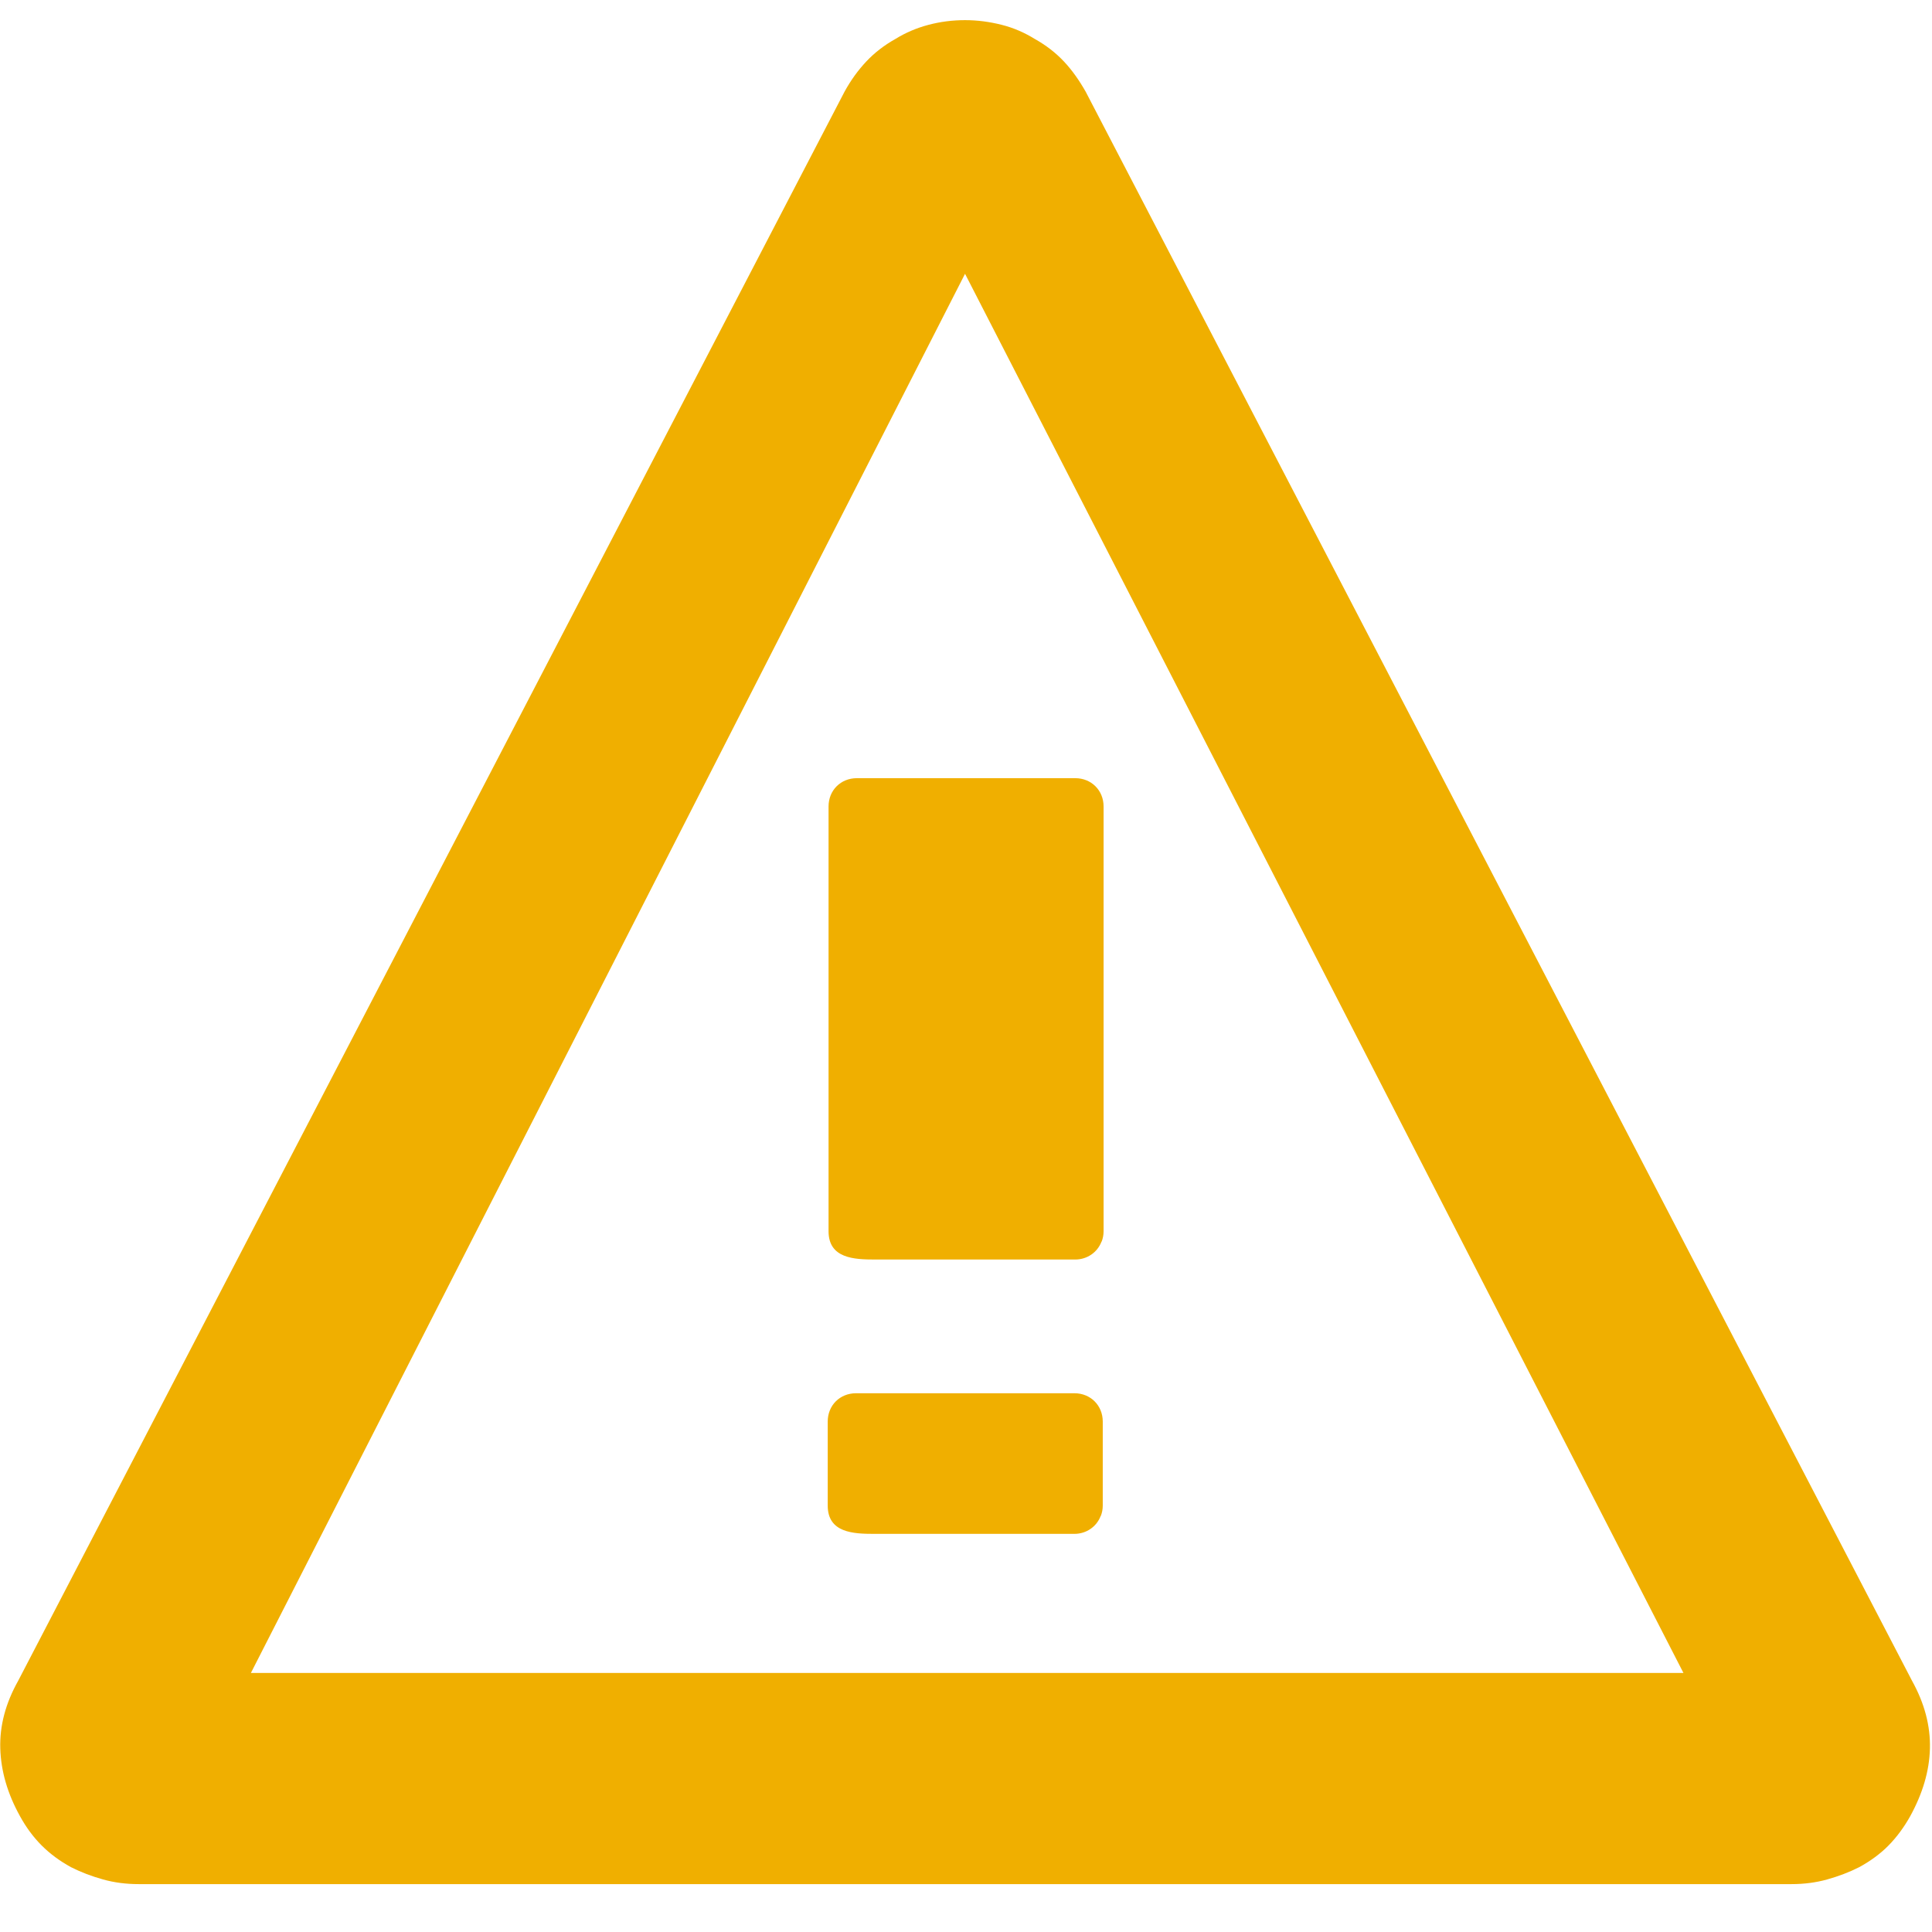
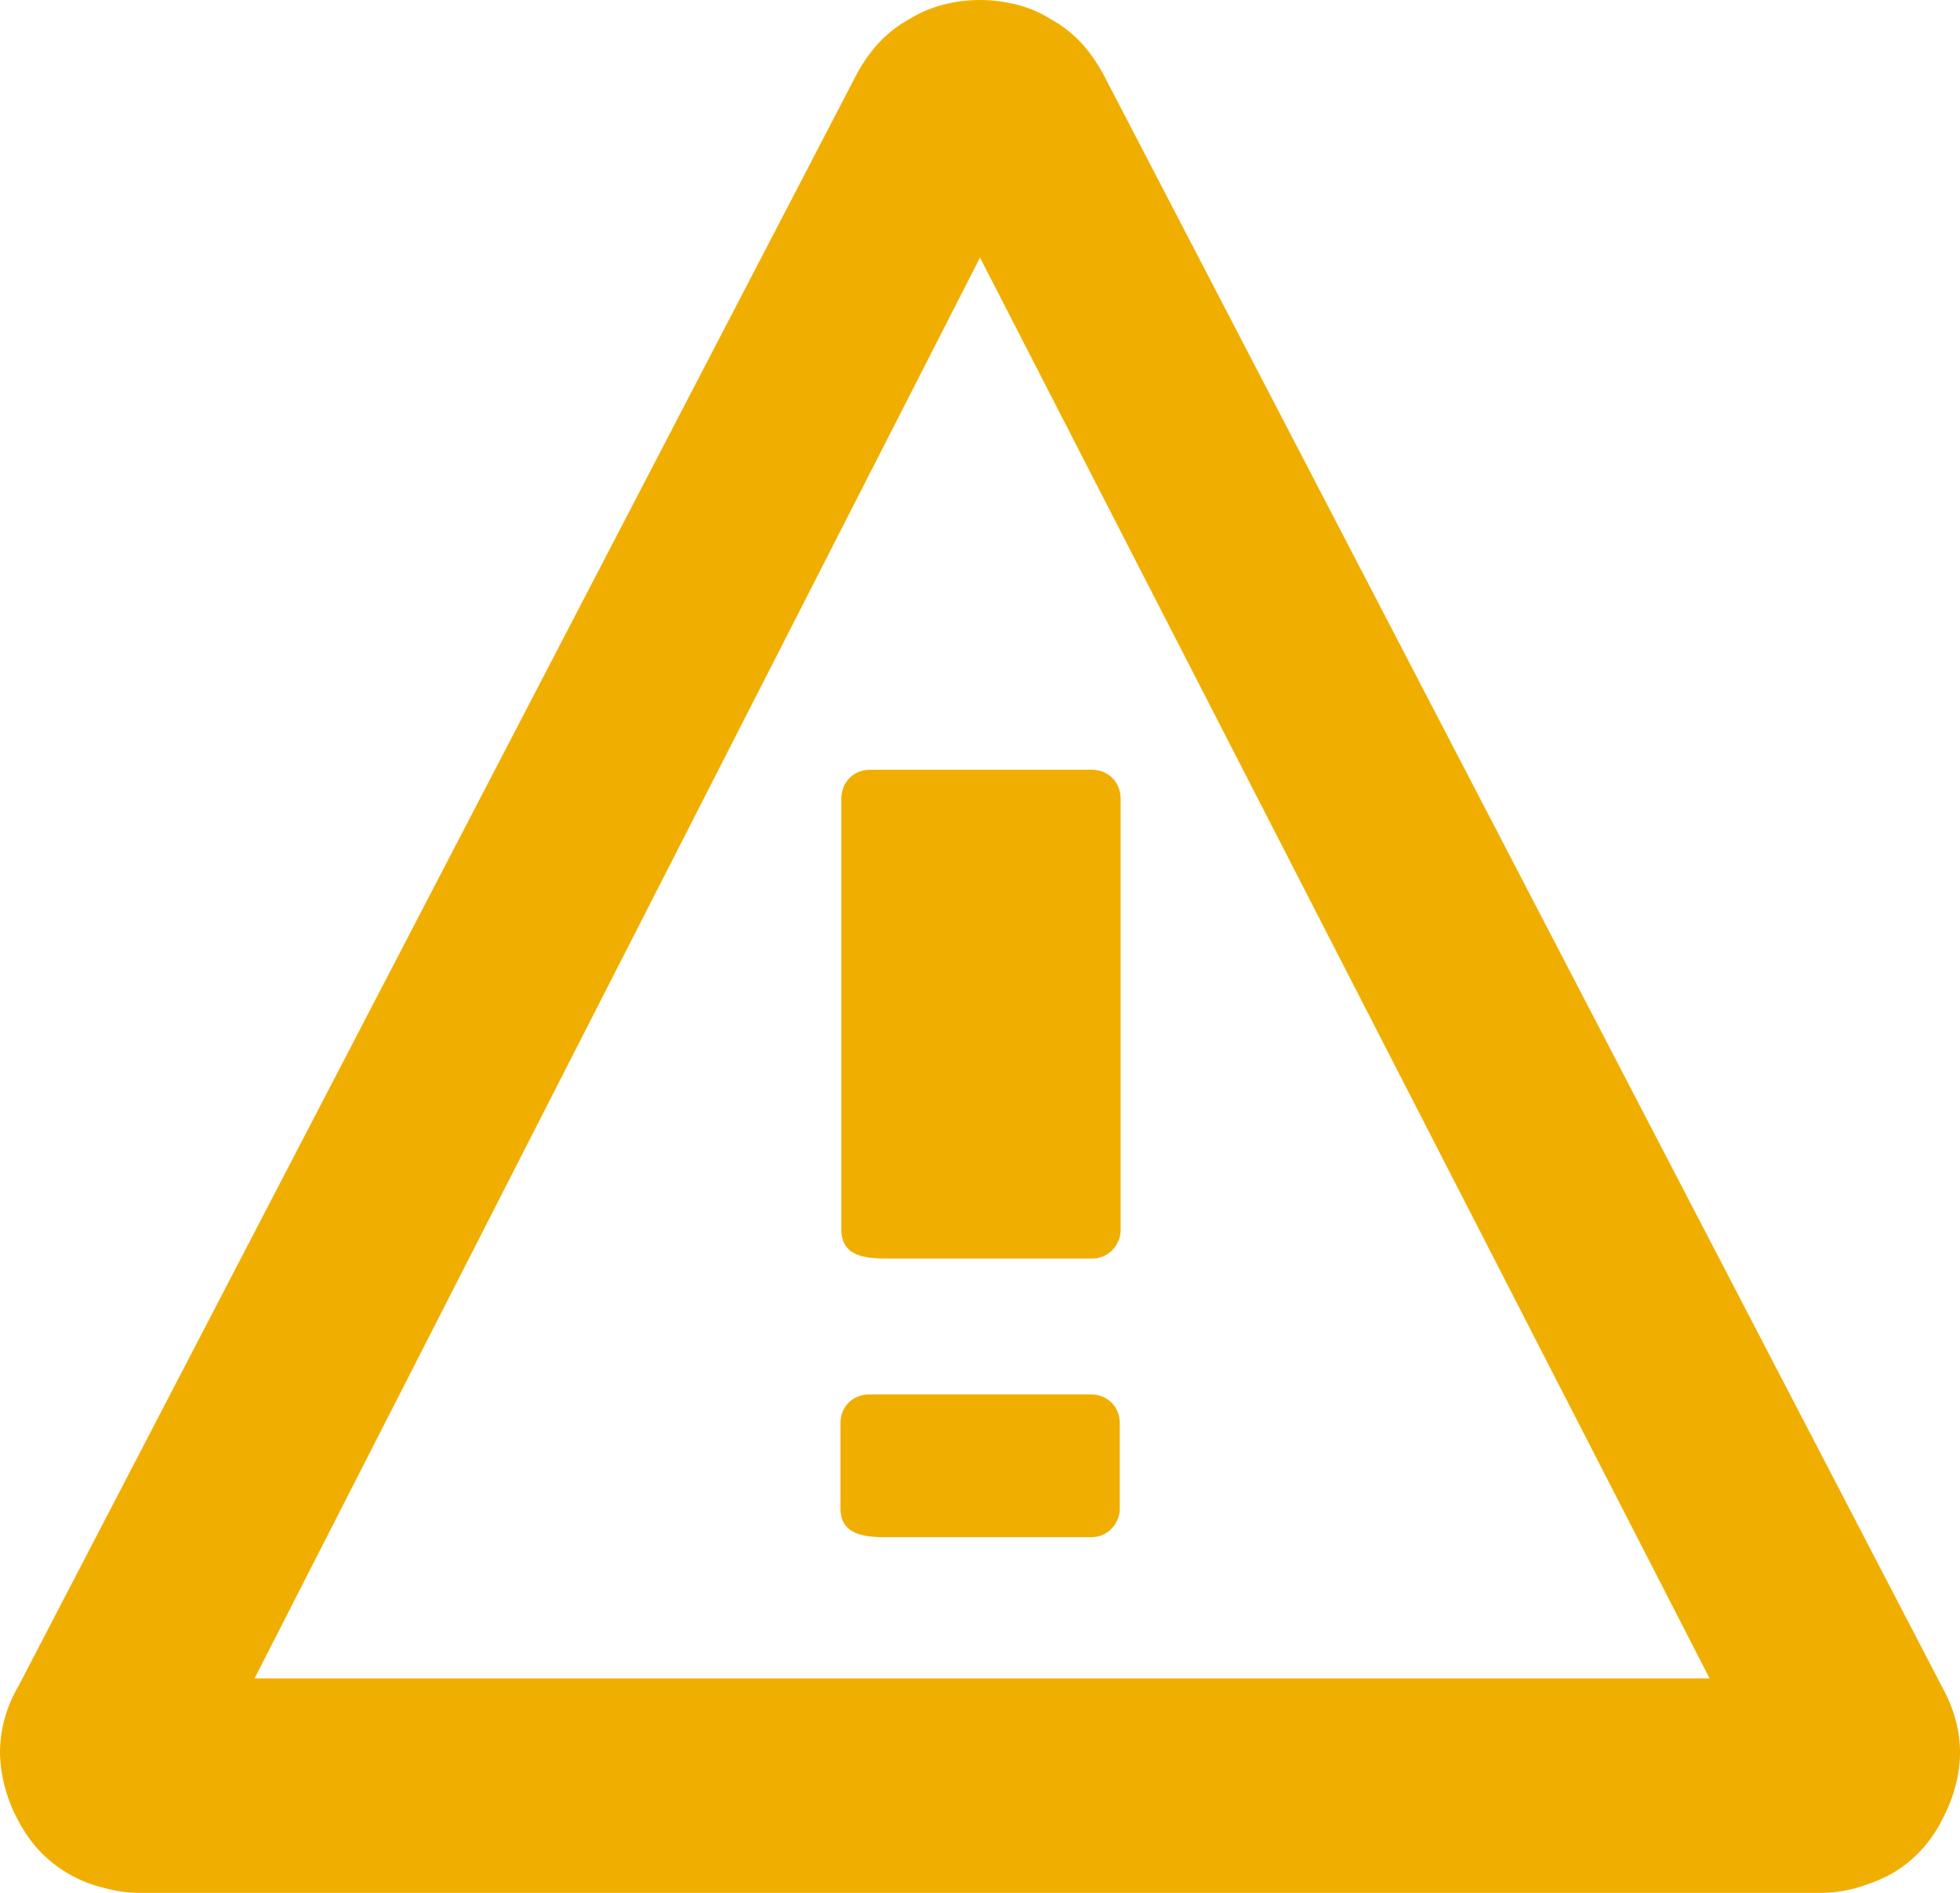
- <svg xmlns="http://www.w3.org/2000/svg" aria-hidden="true" viewBox="0 64 1024 1024" fill="currentColor" style="vertical-align:-.375em">
-   <path d="M511.488 74.679c6.656 0 13.093.878 19.456 2.487s12.142 4.169 17.481 7.461c5.998 3.365 11.118 7.314 15.506 11.995s8.119 10.021 11.483 15.945l437.979 842.24c6.656 11.995 9.801 23.918 9.509 35.913s-3.877 23.918-10.459 35.913c-3.365 5.998-7.168 11.118-11.483 15.506s-9.509 8.192-15.506 11.483c-5.339 2.706-10.971 4.827-16.969 6.51s-12.288 2.487-18.944 2.487H73.509c-6.656 0-12.946-.805-18.944-2.487s-11.63-3.803-16.969-6.51c-5.998-3.291-11.118-7.095-15.506-11.483s-8.192-9.509-11.483-15.506C3.951 1014.638.513 1002.715.148 990.72s2.779-23.918 9.509-35.913l437.979-842.24c3.291-5.998 7.095-11.264 11.483-15.945s9.509-8.631 15.506-11.995c5.339-3.291 11.118-5.778 17.481-7.461s12.8-2.487 19.456-2.487zM132.974 950.711H892.27L511.488 209.116 132.974 950.711zm450.413-83.237c-2.121 5.632-7.534 9.509-13.97 9.509h-106.13c-11.045 0-24.576-.585-24.576-14.994v-44.544c0-8.558 6.437-14.994 14.994-14.994H569.49c8.485 0 14.994 6.437 14.994 14.994v44.544c0 1.975-.366 3.803-1.024 5.486zm.439-145.408c-2.121 5.632-7.534 9.509-13.97 9.509h-106.13c-11.045 0-24.576-.585-24.576-14.994V491.447c0-8.558 6.437-14.994 14.994-14.994h115.785c8.485 0 14.994 6.437 14.994 14.994v225.134c0 1.975-.366 3.803-1.024 5.486z" fill="#f0af00" />
+ <svg xmlns="http://www.w3.org/2000/svg" width="16" height="15.455" fill="currentColor" aria-hidden="true" viewBox="0 64 16 15.455">
+   <path fill="#f0af00" d="M8 64c.104 0 .204.014.304.039s.19.065.273.117a.995.995 0 01.243.187c.069.073.127.157.18.25l6.851 13.175c.104.188.153.374.149.562-.005.188-.06.374-.164.562a1.036 1.036 0 01-.422.422 1.45 1.45 0 01-.266.102 1.09 1.09 0 01-.296.039H1.148a1.09 1.09 0 01-.296-.04 1.06 1.06 0 01-.508-.281 1.06 1.06 0 01-.18-.242A1.224 1.224 0 010 78.33a1.068 1.068 0 01.15-.562L7 64.593c.052-.094.112-.177.18-.25a.995.995 0 01.243-.187c.083-.052.174-.09.273-.117.1-.026.2-.039.305-.039zM2.078 77.704h11.878L8 66.103zm7.046-1.302a.23.23 0 01-.218.149h-1.66c-.173 0-.385-.01-.385-.235v-.697c0-.134.1-.234.235-.234h1.81c.134 0 .235.1.235.234v.697c0 .031-.005.06-.016.086zm.007-2.275a.23.23 0 01-.218.149h-1.66c-.173 0-.385-.01-.385-.235V70.52c0-.134.1-.235.234-.235h1.812c.132 0 .234.1.234.235v3.521c0 .031-.005.06-.016.086z" />
</svg>
